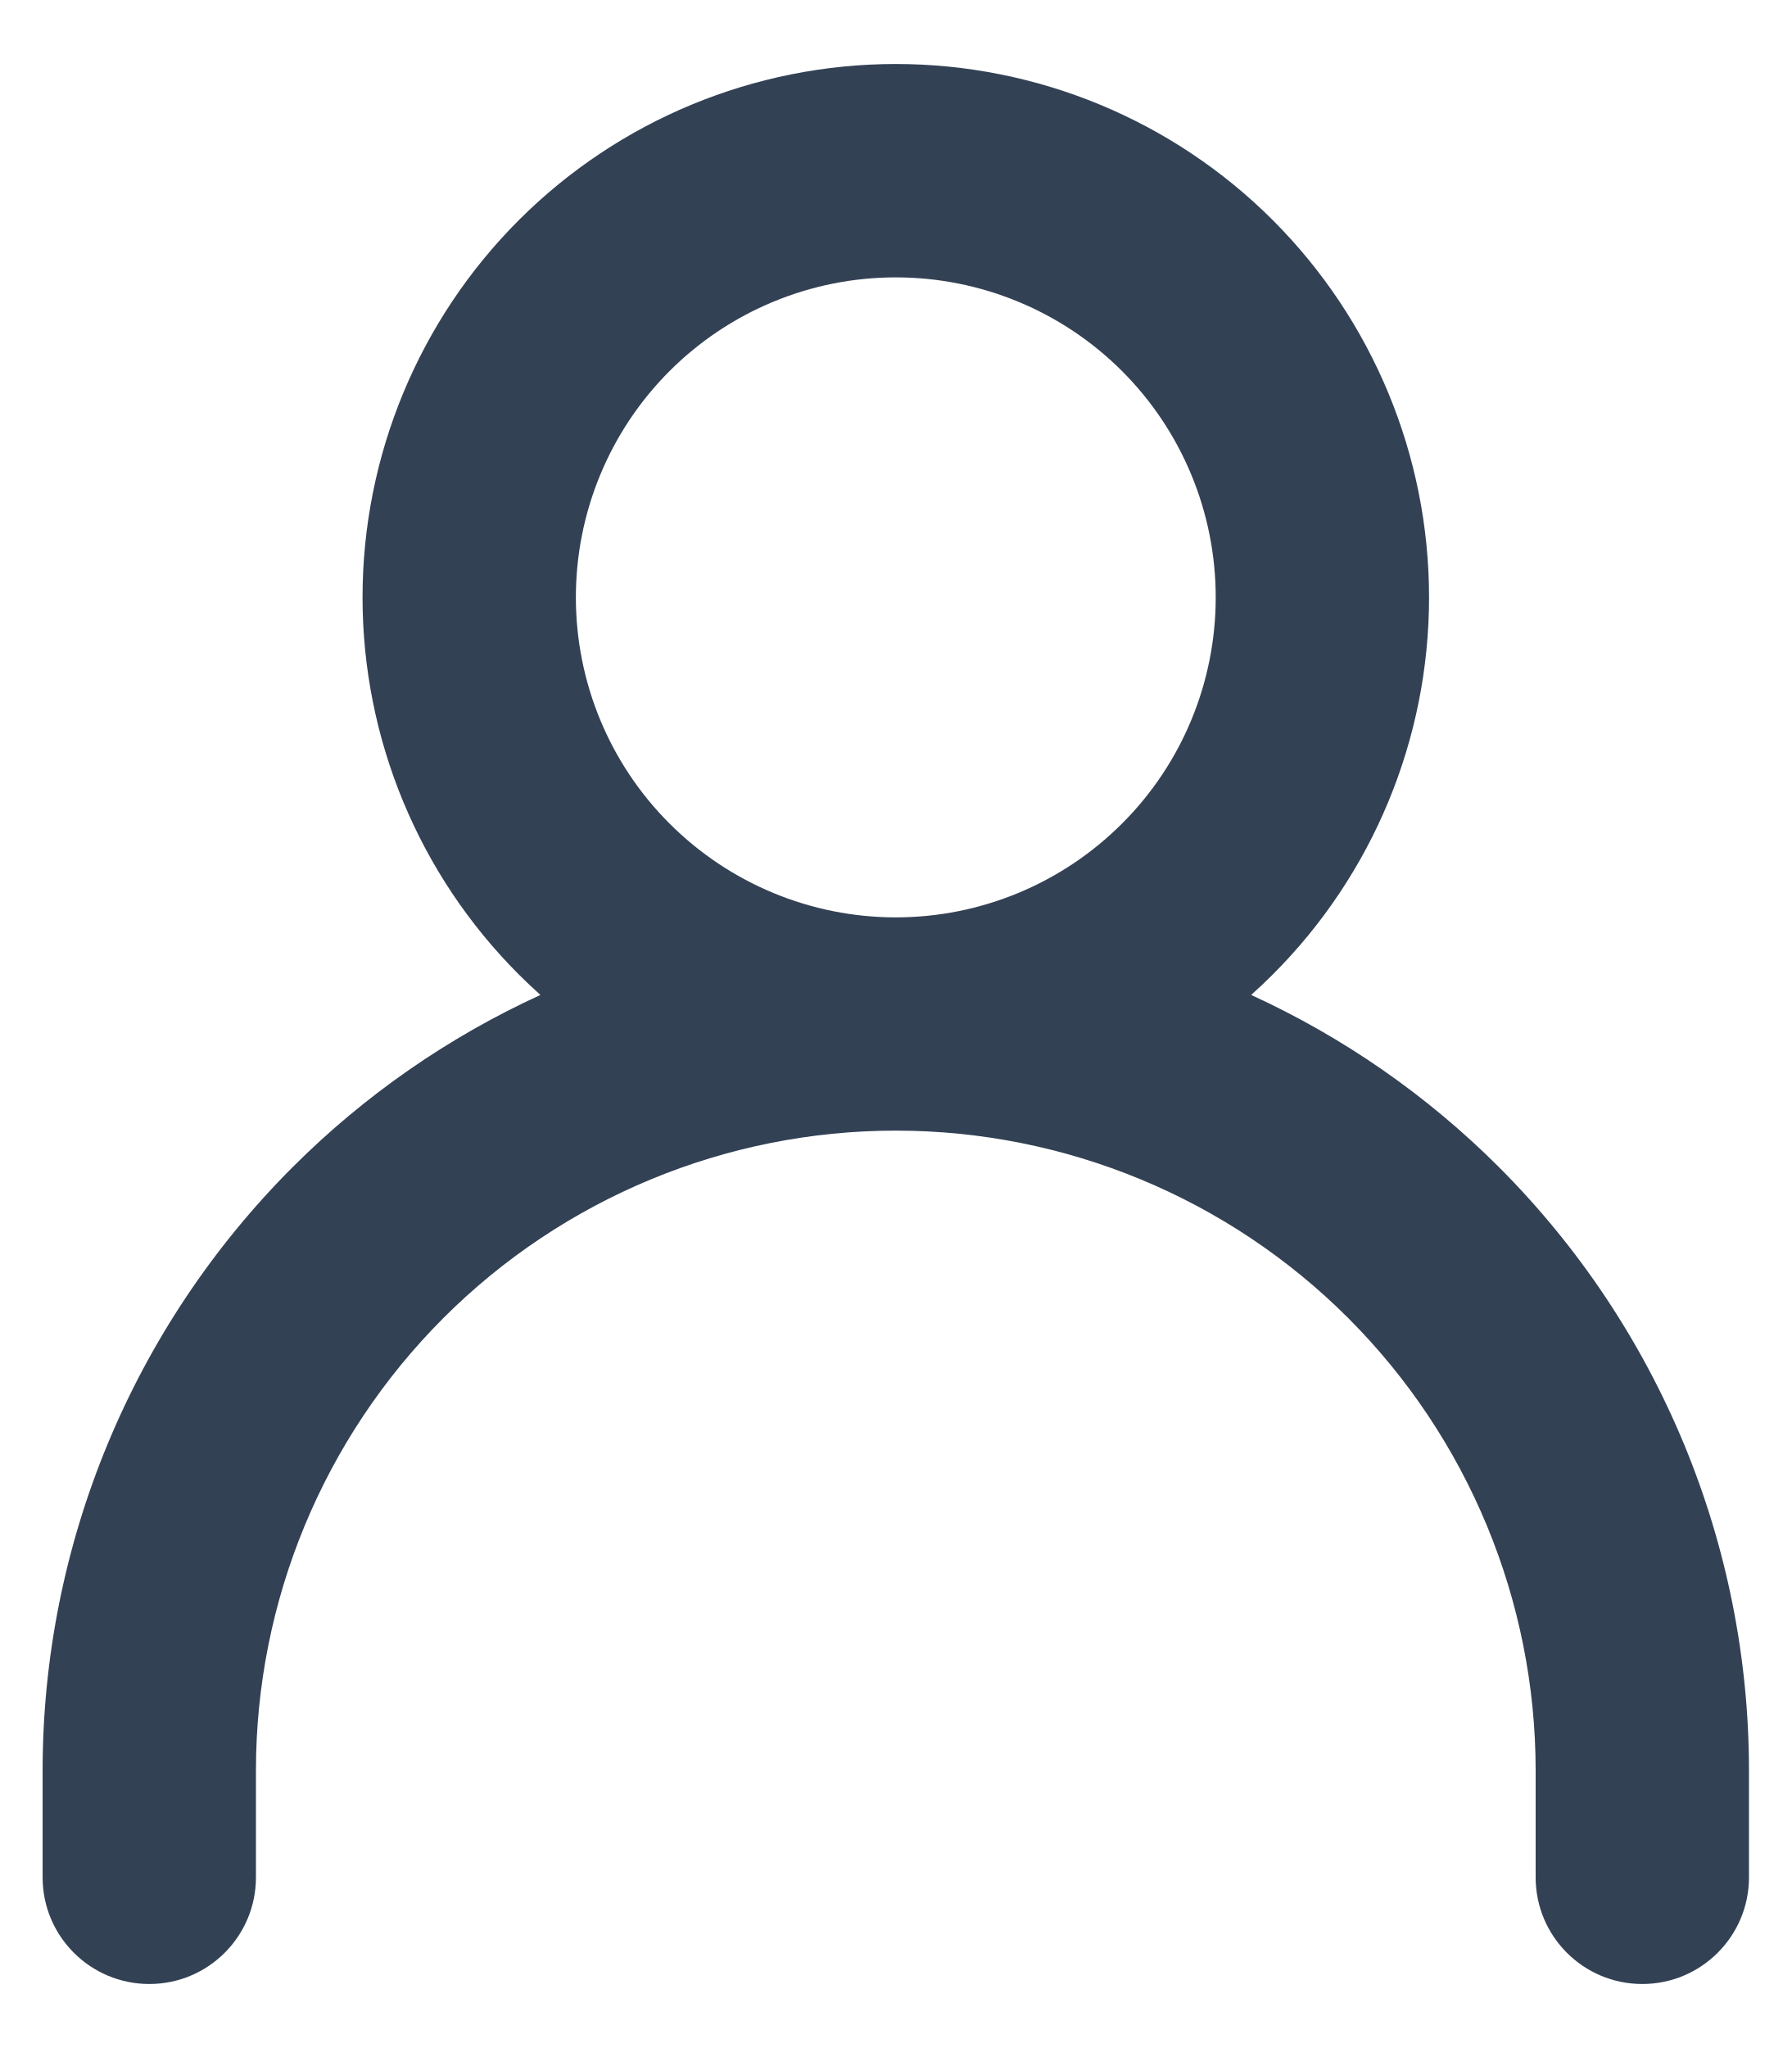
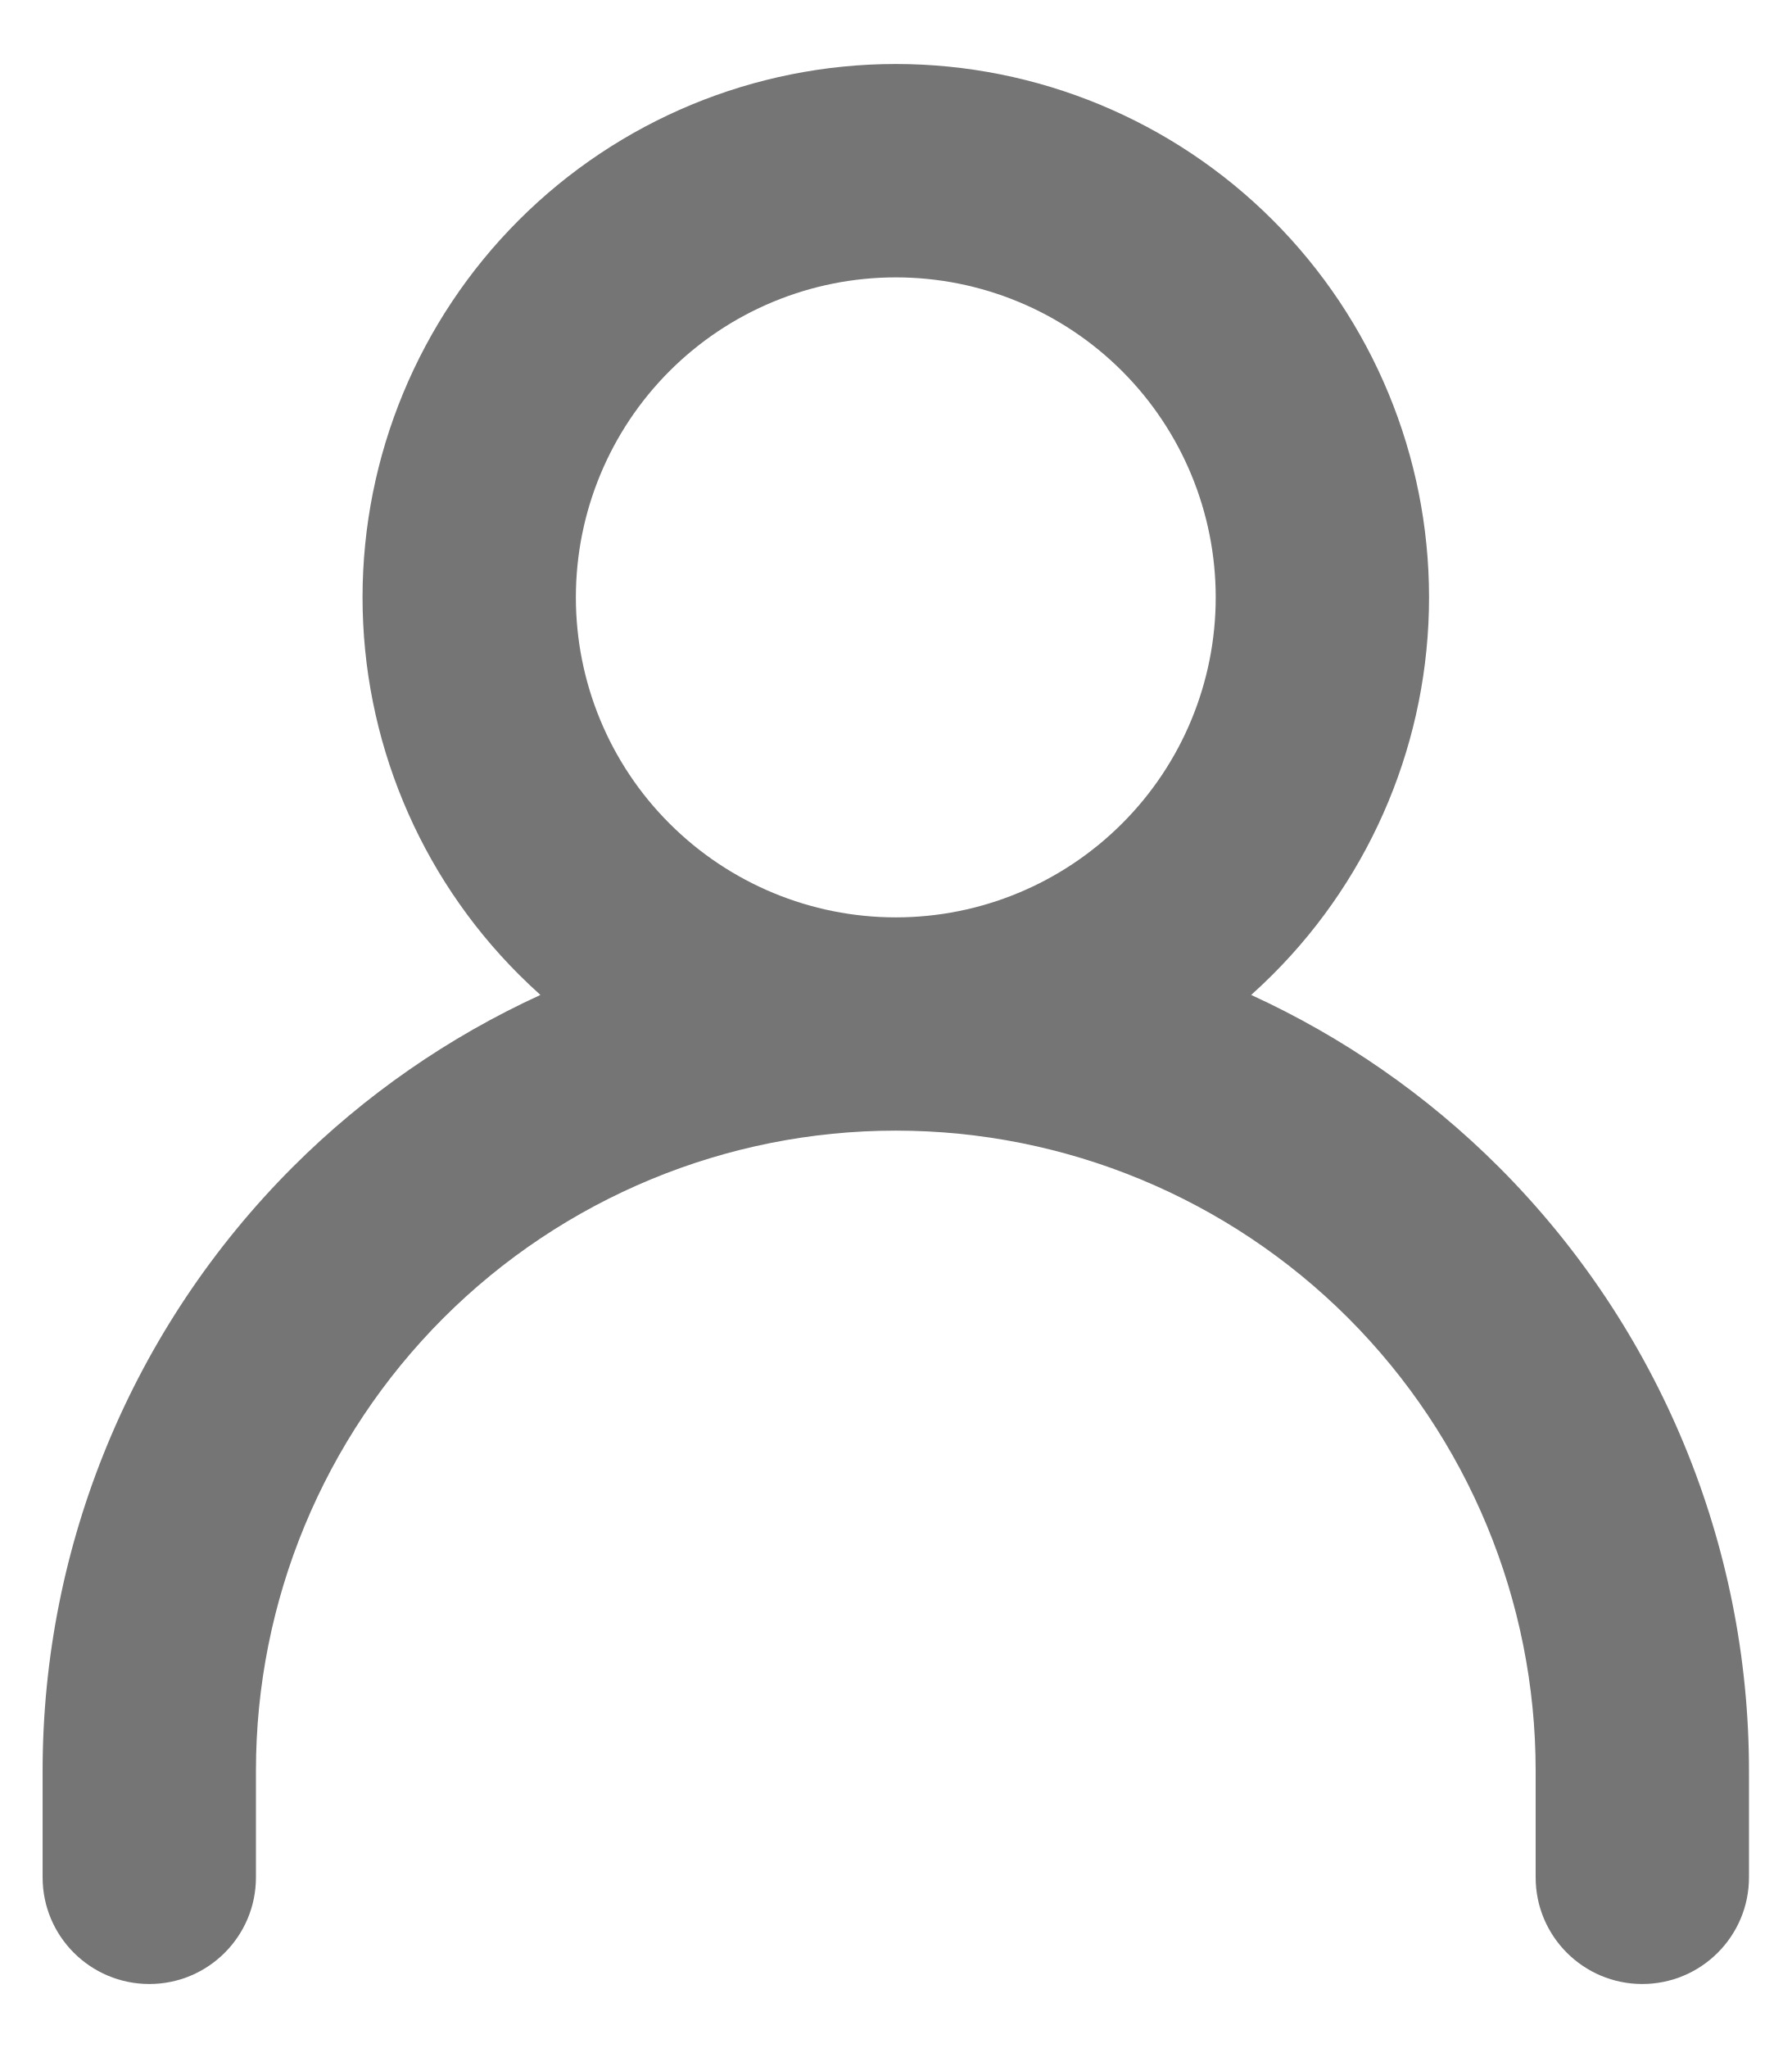
<svg xmlns="http://www.w3.org/2000/svg" width="14" height="16" viewBox="0 0 14 16" fill="none">
-   <path fill-rule="evenodd" clip-rule="evenodd" d="M7 0.5C5.895 0.5 4.835 0.939 4.054 1.72C3.272 2.502 2.833 3.562 2.833 4.667C2.833 5.772 3.272 6.832 4.054 7.613C4.109 7.668 4.165 7.721 4.223 7.773C3.509 8.1 2.852 8.553 2.286 9.119C1.036 10.37 0.333 12.065 0.333 13.833V14.667C0.333 15.127 0.706 15.5 1.167 15.5C1.627 15.5 2 15.127 2 14.667V13.833C2 12.507 2.527 11.236 3.464 10.298C4.402 9.36 5.674 8.833 7 8.833C8.326 8.833 9.598 9.36 10.536 10.298C11.473 11.236 12 12.507 12 13.833V14.667C12 15.127 12.373 15.5 12.833 15.5C13.293 15.5 13.667 15.127 13.667 14.667V13.833C13.667 12.065 12.964 10.37 11.714 9.119C11.148 8.553 10.491 8.1 9.777 7.773C9.835 7.721 9.891 7.668 9.946 7.613C10.728 6.832 11.167 5.772 11.167 4.667C11.167 3.562 10.728 2.502 9.946 1.72C9.165 0.939 8.105 0.5 7 0.5ZM5.232 2.899C5.701 2.43 6.337 2.167 7 2.167C7.663 2.167 8.299 2.43 8.768 2.899C9.237 3.368 9.5 4.004 9.5 4.667C9.5 5.33 9.237 5.966 8.768 6.434C8.299 6.903 7.663 7.167 7 7.167C6.337 7.167 5.701 6.903 5.232 6.434C4.763 5.966 4.5 5.33 4.5 4.667C4.5 4.004 4.763 3.368 5.232 2.899Z" fill="#334155" />
+   <path fill-rule="evenodd" clip-rule="evenodd" d="M7 0.5C5.895 0.5 4.835 0.939 4.054 1.72C3.272 2.502 2.833 3.562 2.833 4.667C2.833 5.772 3.272 6.832 4.054 7.613C4.109 7.668 4.165 7.721 4.223 7.773C3.509 8.1 2.852 8.553 2.286 9.119C1.036 10.37 0.333 12.065 0.333 13.833V14.667C0.333 15.127 0.706 15.5 1.167 15.5C1.627 15.5 2 15.127 2 14.667V13.833C2 12.507 2.527 11.236 3.464 10.298C4.402 9.36 5.674 8.833 7 8.833C8.326 8.833 9.598 9.36 10.536 10.298C11.473 11.236 12 12.507 12 13.833V14.667C12 15.127 12.373 15.5 12.833 15.5C13.293 15.5 13.667 15.127 13.667 14.667V13.833C13.667 12.065 12.964 10.37 11.714 9.119C11.148 8.553 10.491 8.1 9.777 7.773C9.835 7.721 9.891 7.668 9.946 7.613C10.728 6.832 11.167 5.772 11.167 4.667C11.167 3.562 10.728 2.502 9.946 1.72C9.165 0.939 8.105 0.5 7 0.5ZM5.232 2.899C5.701 2.43 6.337 2.167 7 2.167C7.663 2.167 8.299 2.43 8.768 2.899C9.237 3.368 9.5 4.004 9.5 4.667C9.5 5.33 9.237 5.966 8.768 6.434C8.299 6.903 7.663 7.167 7 7.167C6.337 7.167 5.701 6.903 5.232 6.434C4.763 5.966 4.5 5.33 4.5 4.667C4.5 4.004 4.763 3.368 5.232 2.899Z" fill="#757575" />
</svg>
